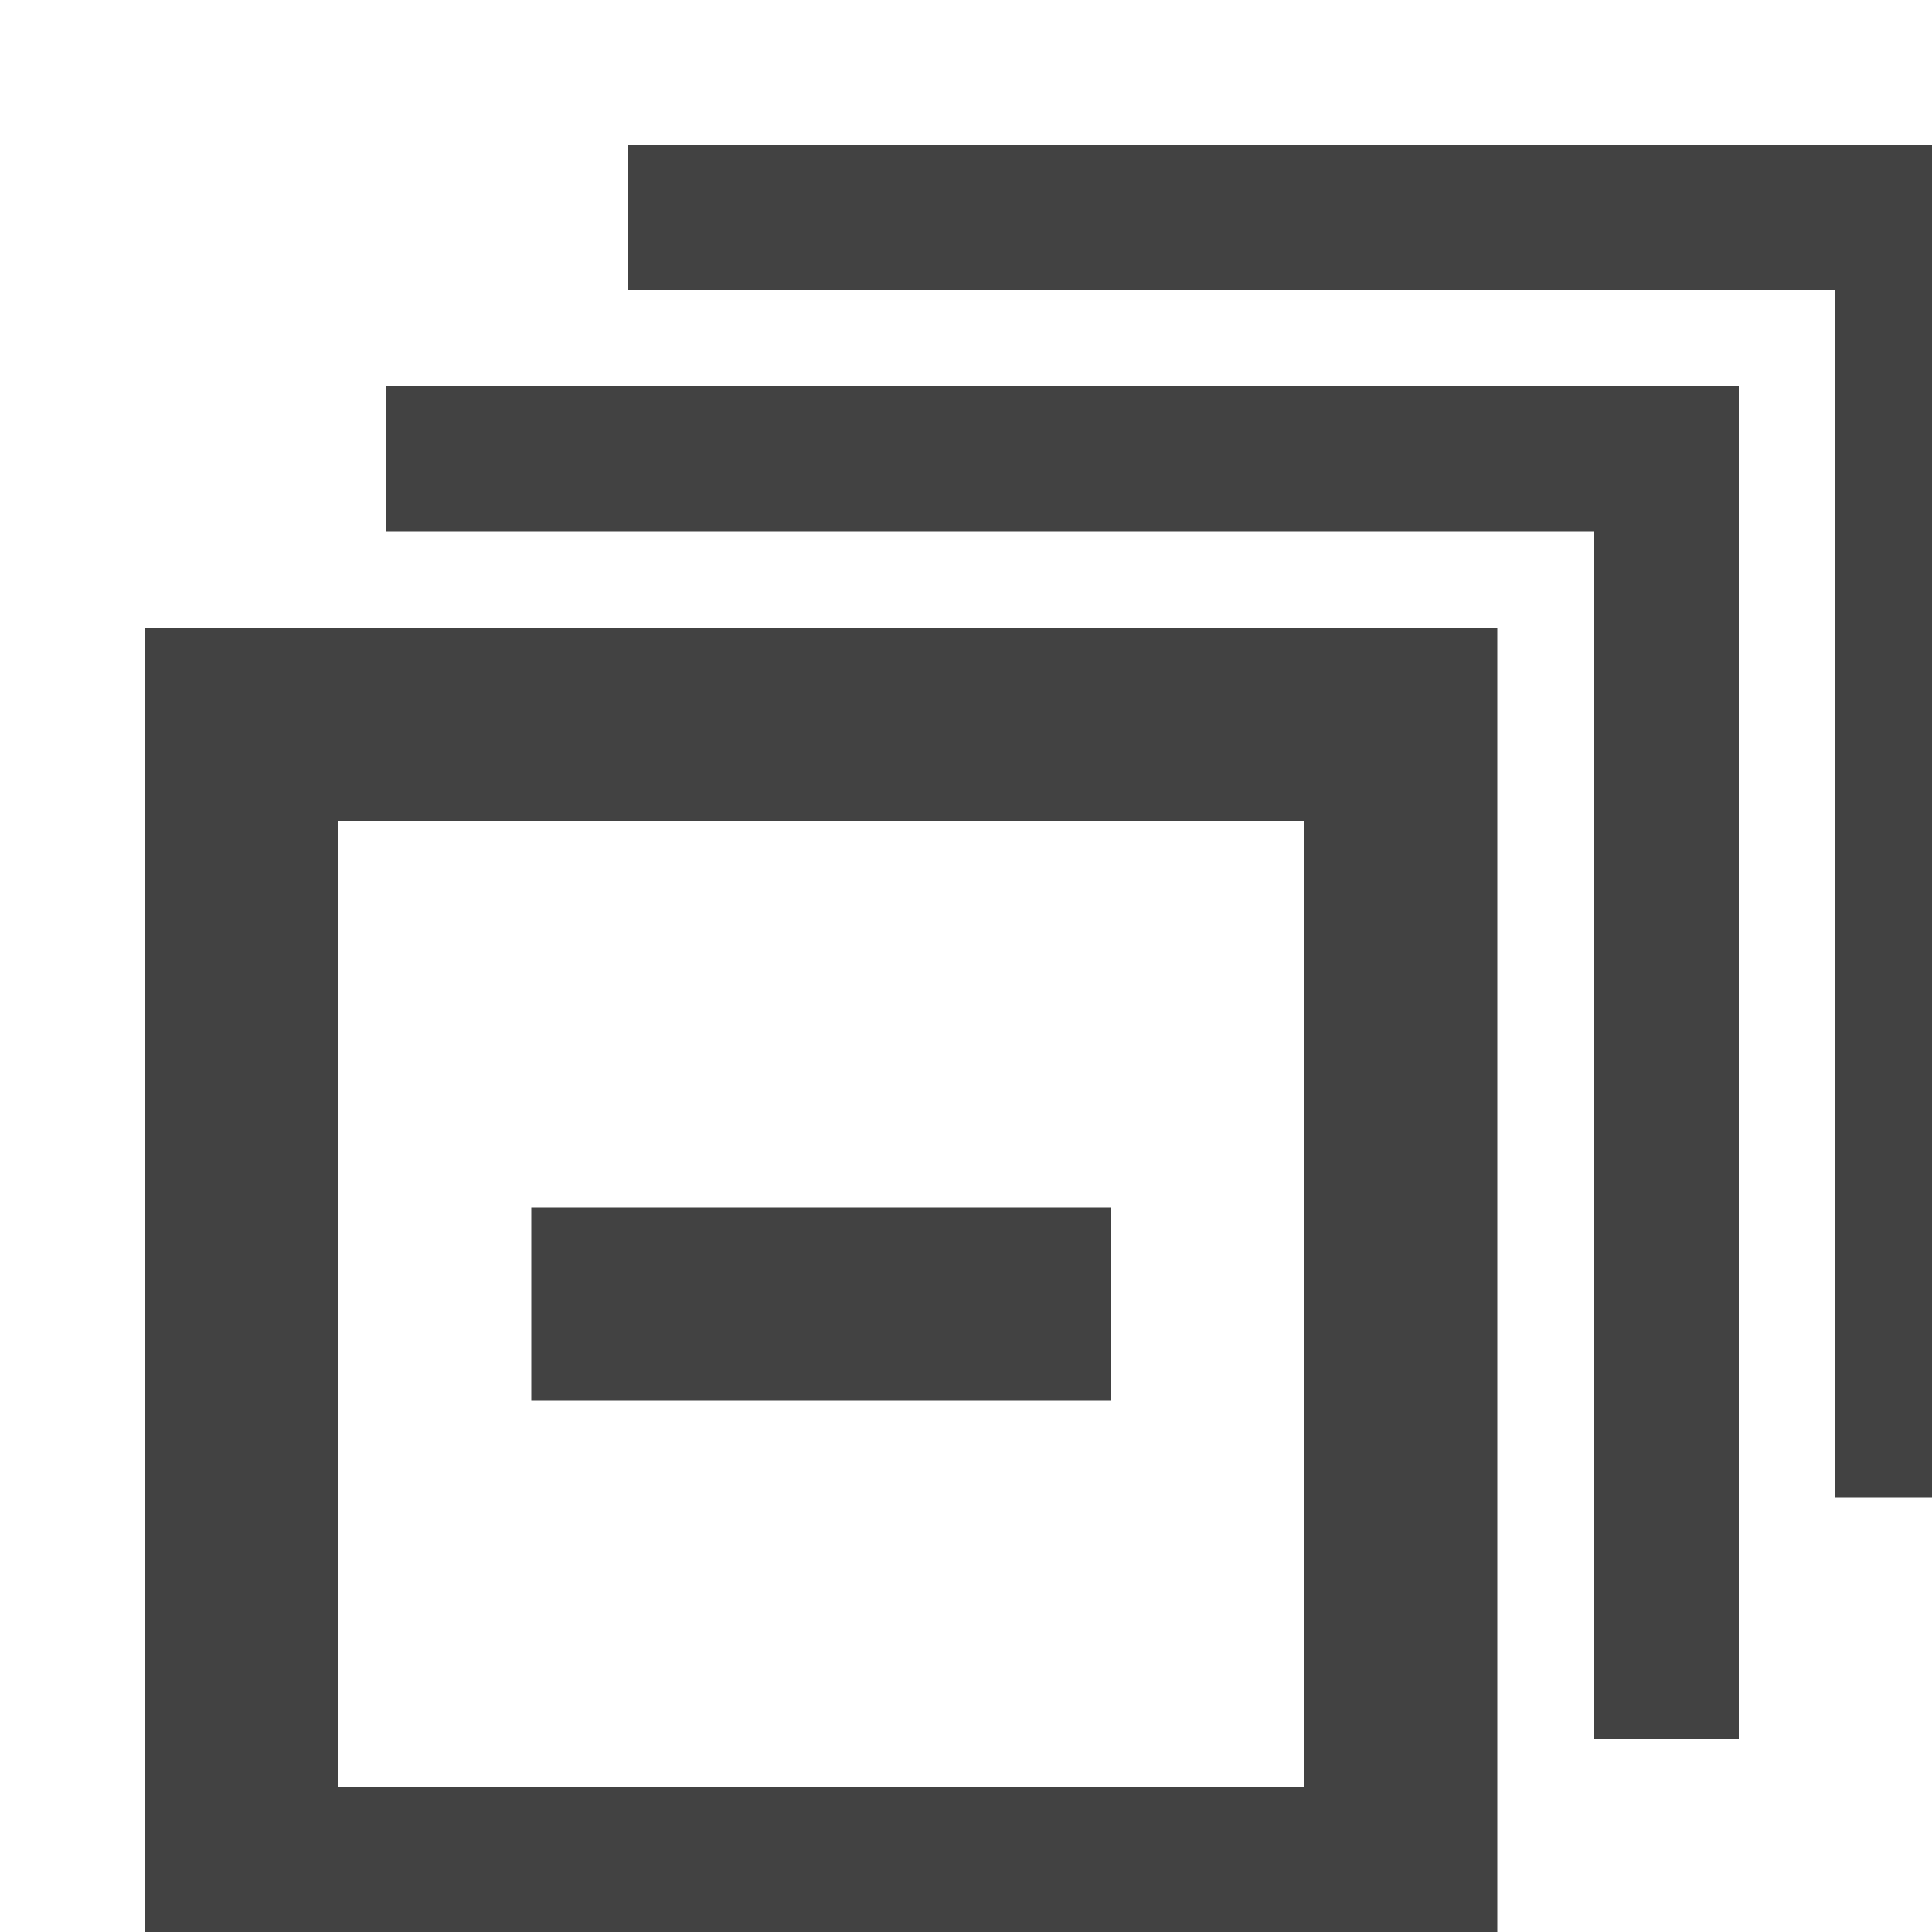
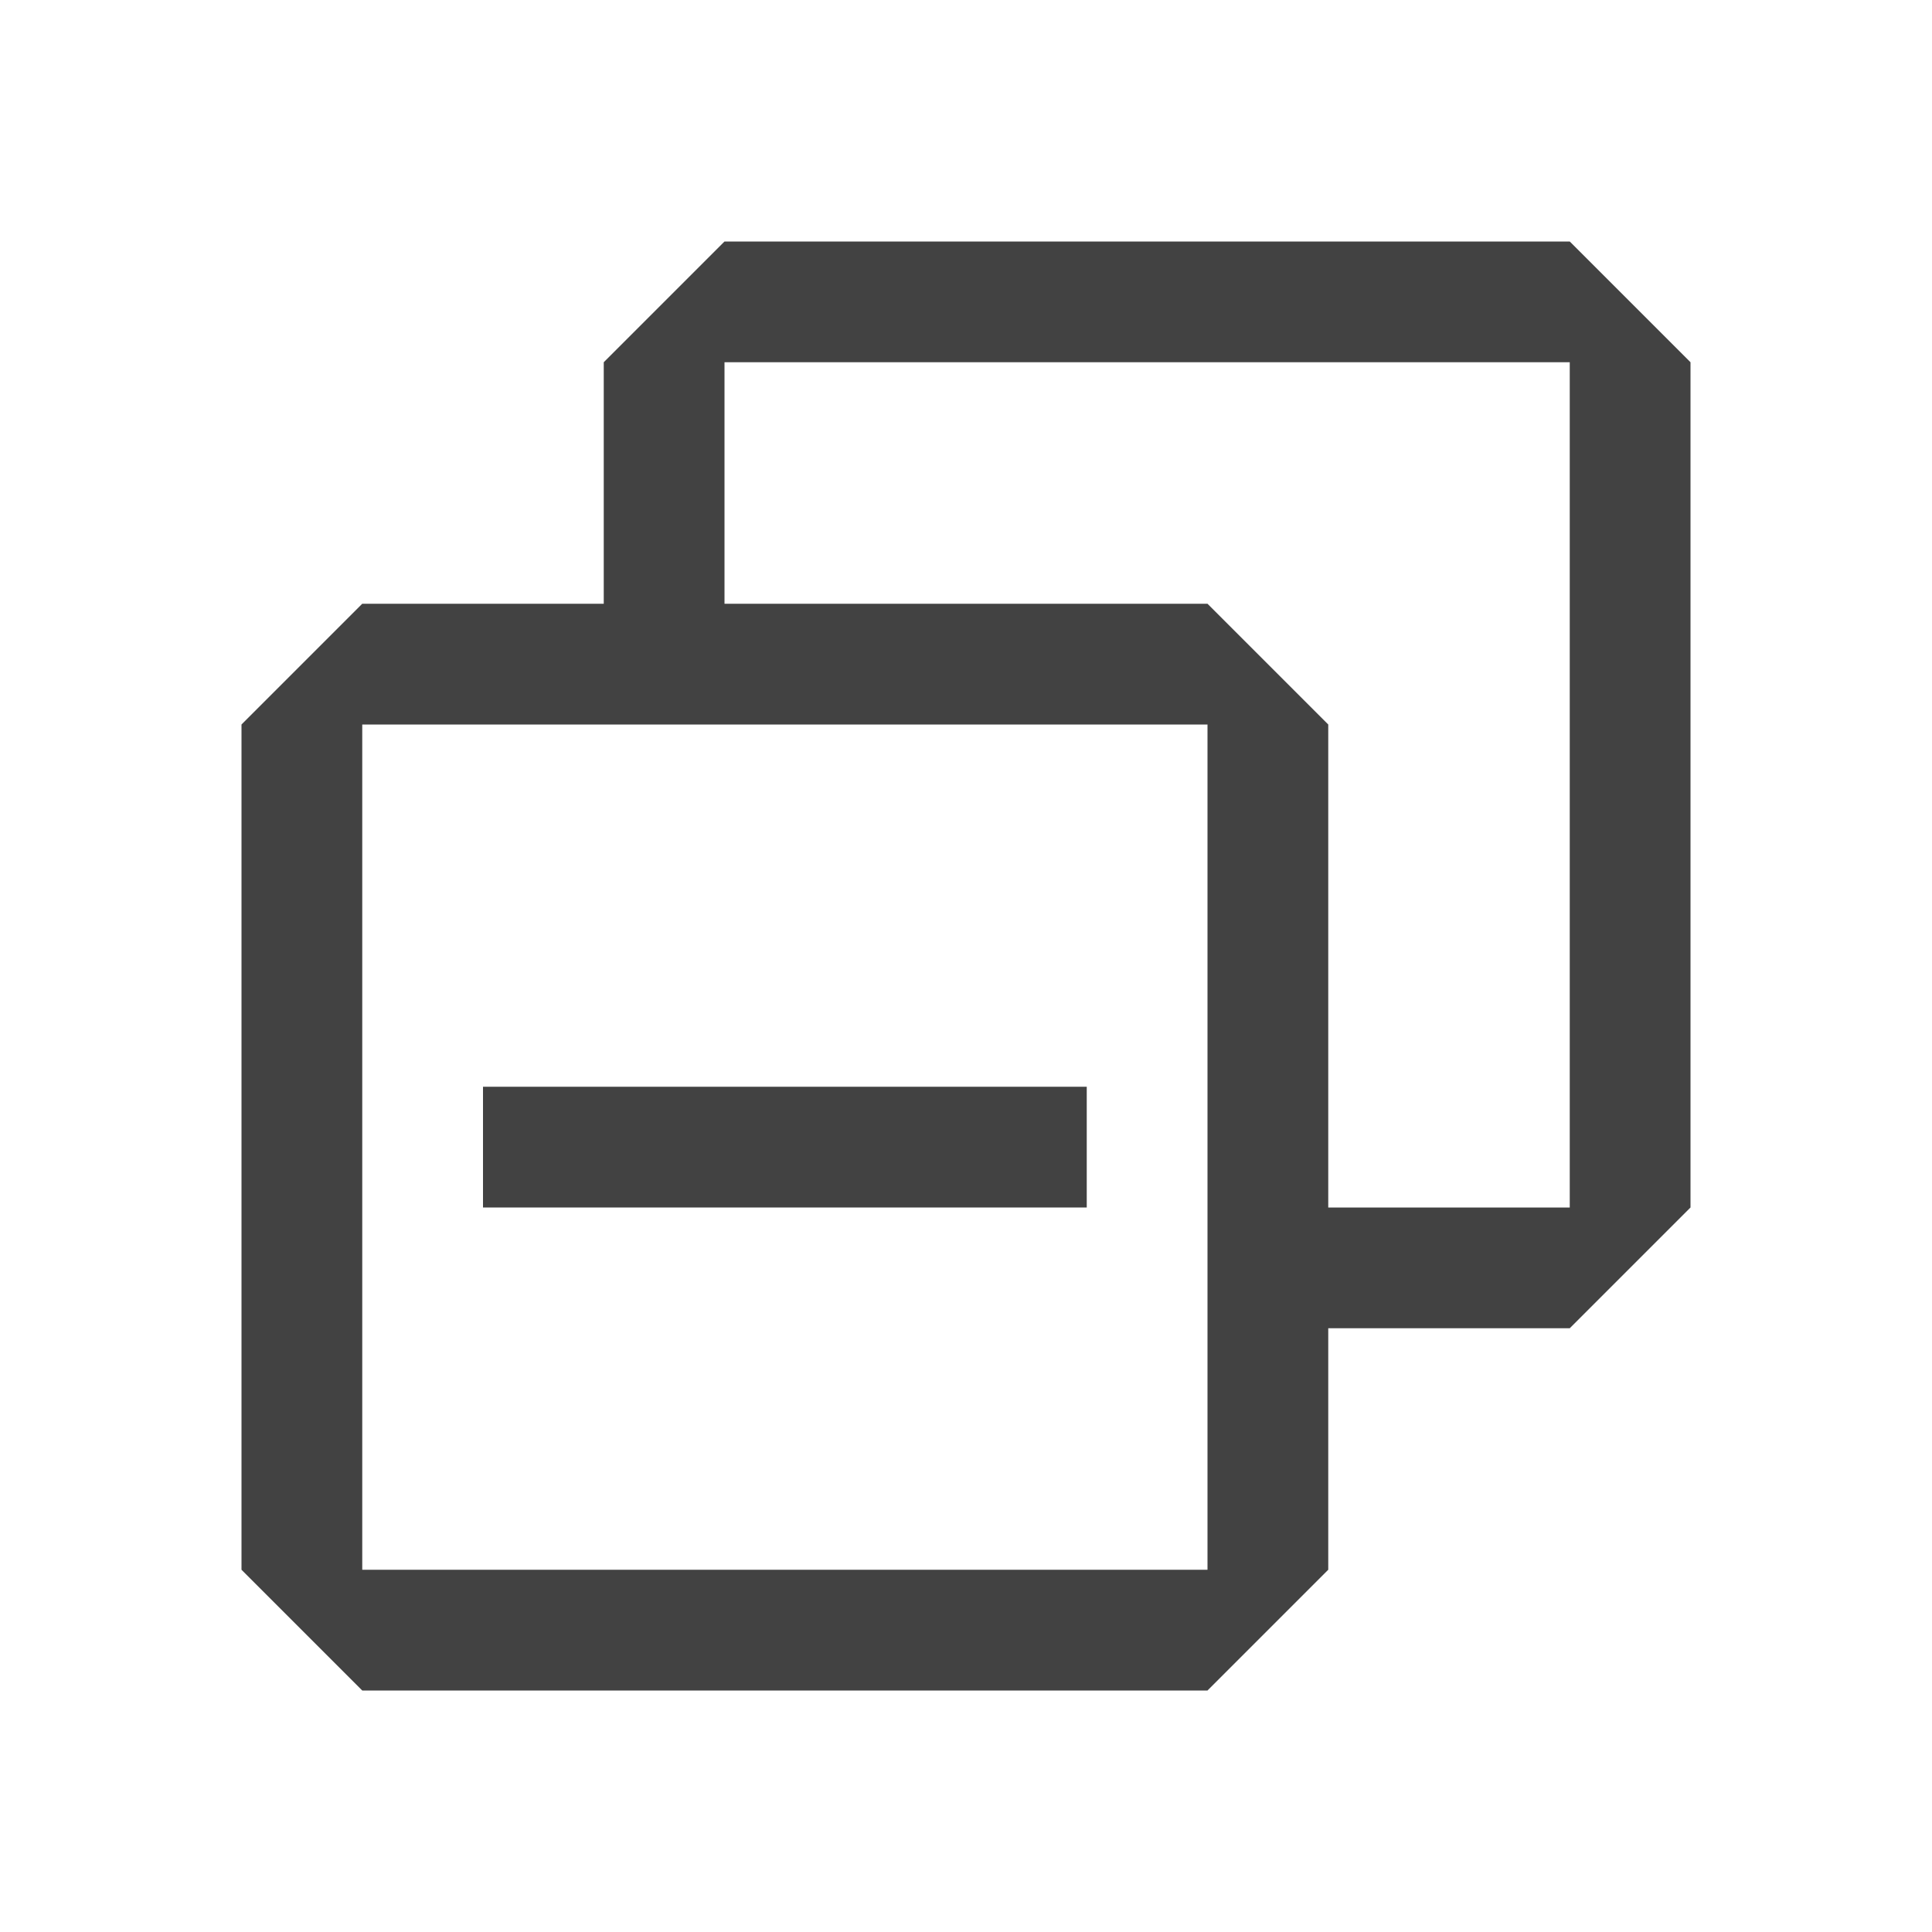
- <svg xmlns="http://www.w3.org/2000/svg" version="1.1" baseProfile="full" viewBox="16 16 40.00 40.00" xml:space="preserve">
-   <path fill="#424242" fill-opacity="1" stroke-linejoin="round" d="M 19,29L 47,29L 47,57L 19,57L 19,29 Z M 43,33L 23,33L 23,53L 43,53L 43,33 Z M 39,41L 39,45L 27,45L 27,41L 39,41 Z M 24,24L 52,24L 52,52L 49,52L 49,27L 24,27L 24,24 Z M 54,47L 54,22L 29,22L 29,19L 57,19L 57,47L 54,47 Z " />
+ <svg xmlns="http://www.w3.org/2000/svg" width="16" height="16" viewBox="0 0 16 16" fill="none">
+   <path d="M9 9H4V10H9V9Z" fill="#424242" />
+   <path fill-rule="evenodd" clip-rule="evenodd" d="M5 3L6 2H13L14 3V10L13 11H11V13L10 14H3L2 13V6L3 5H5V3ZM6 5H10L11 6V10H13V3H6V5ZM10 6H3V13H10V6Z" fill="#424242" />
</svg>
